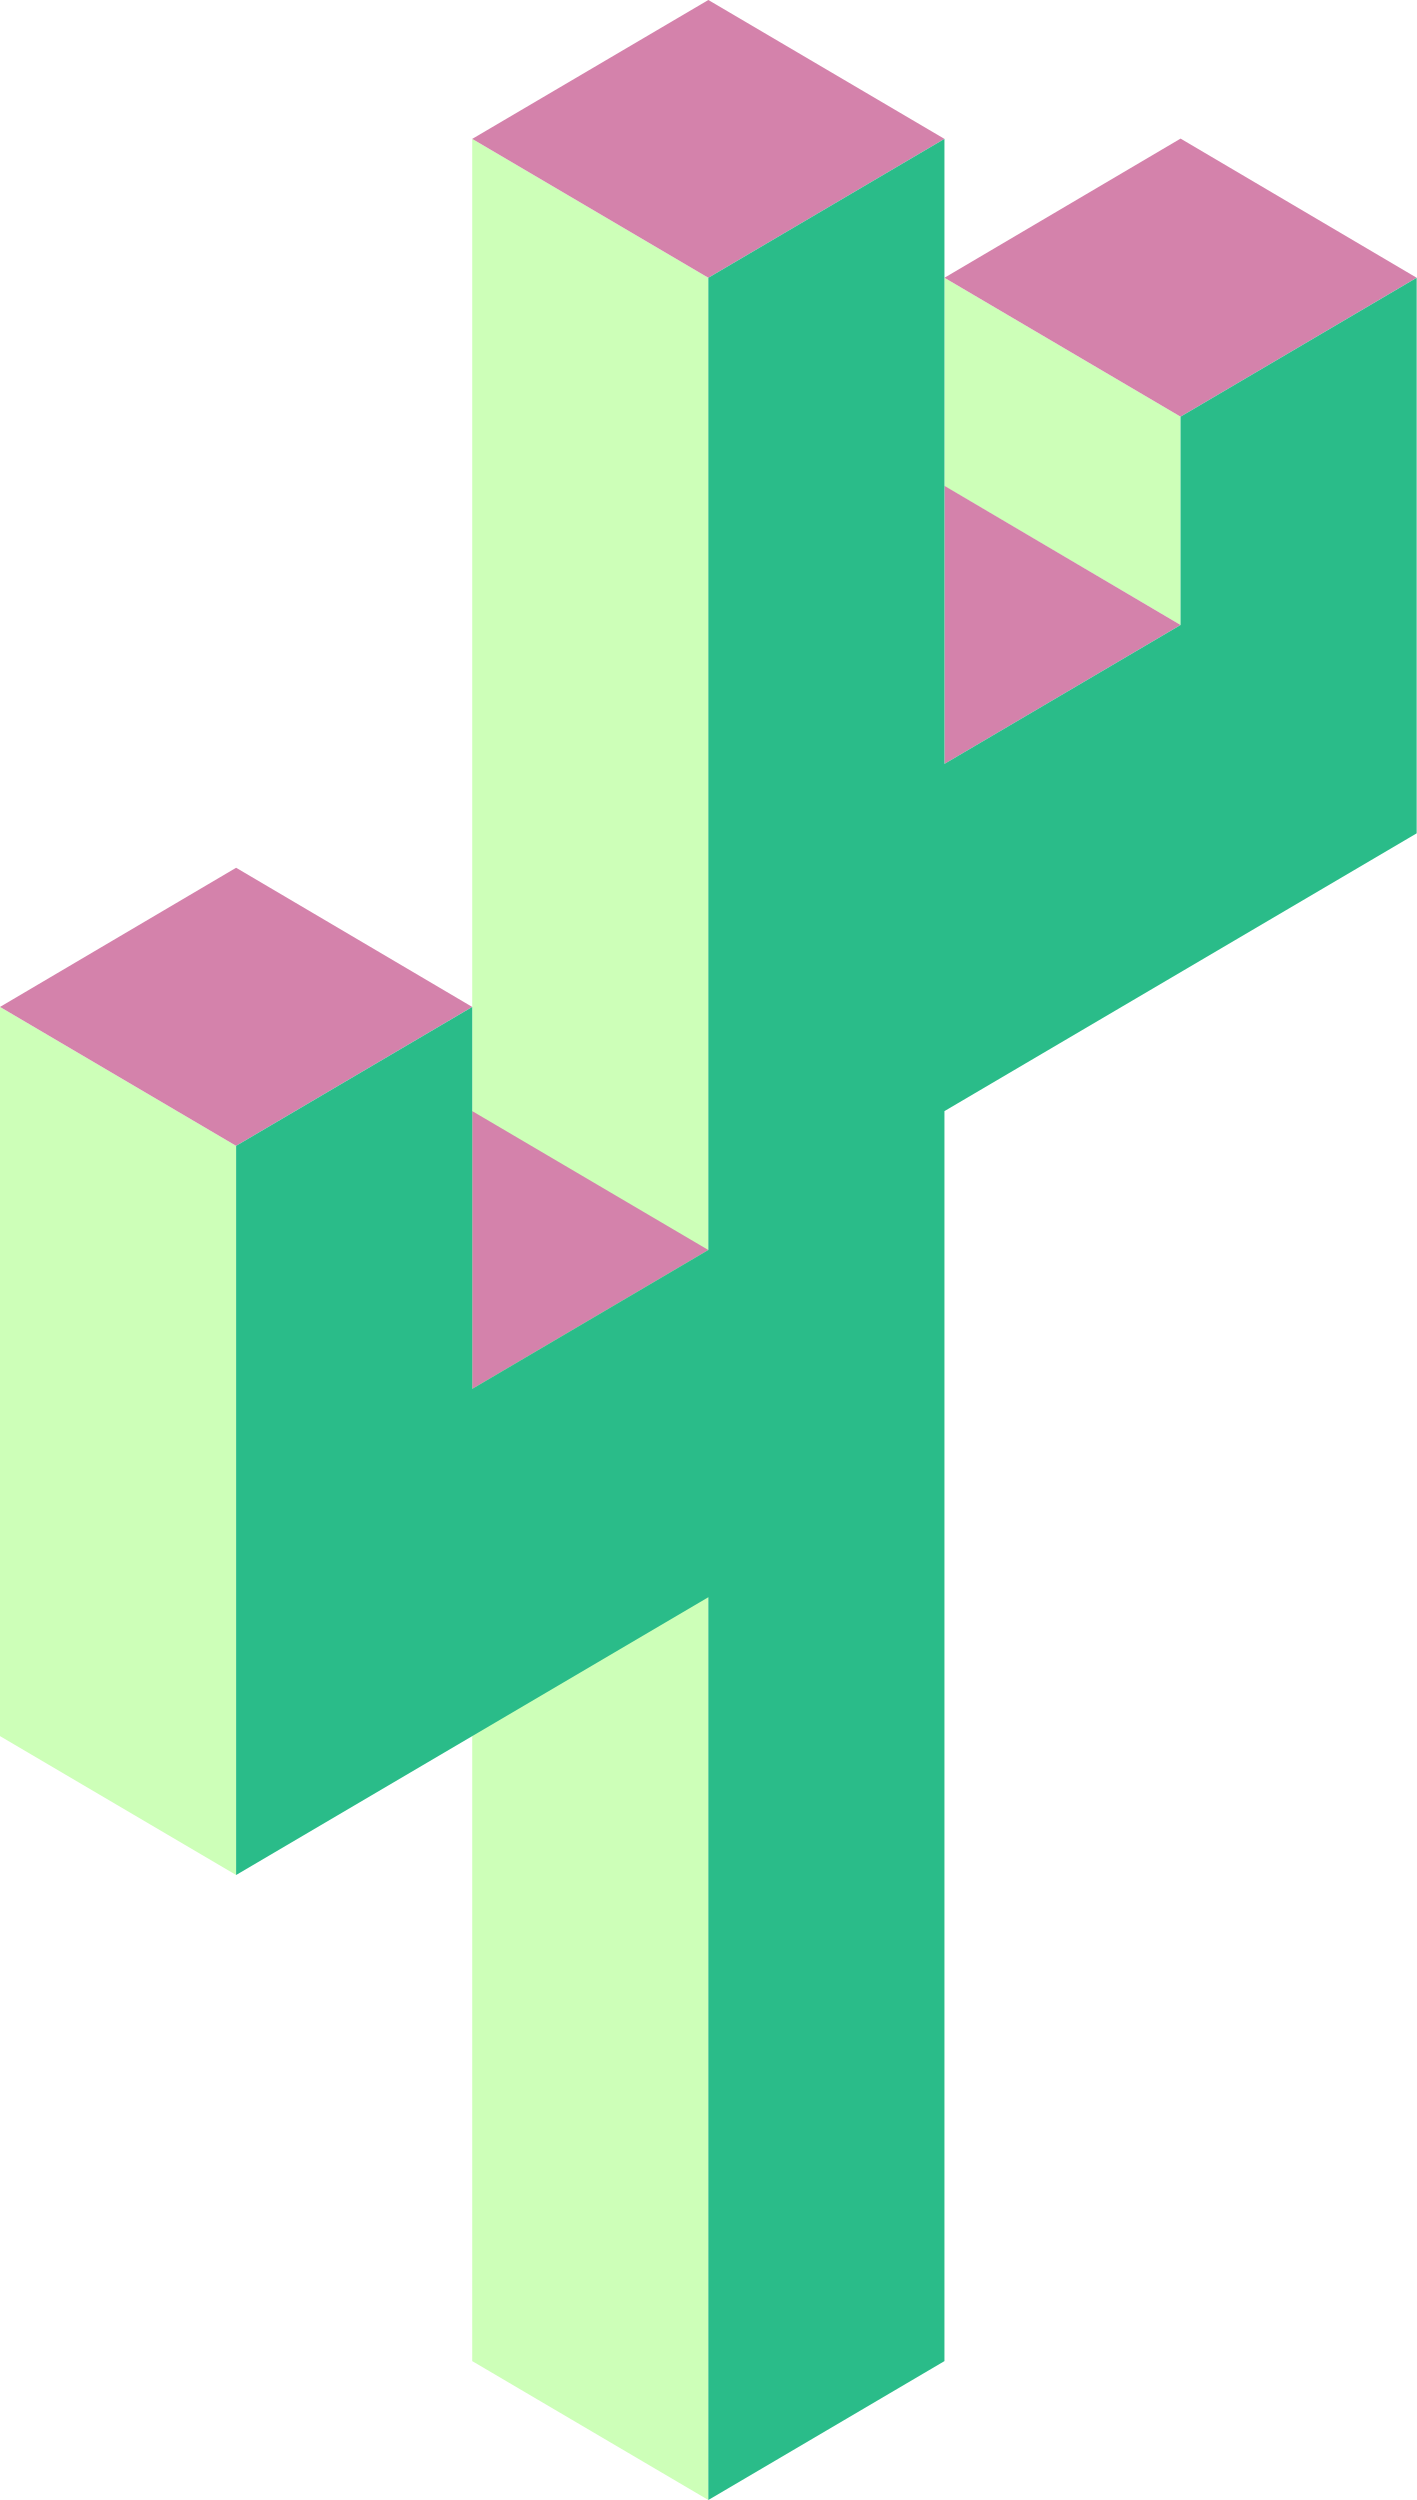
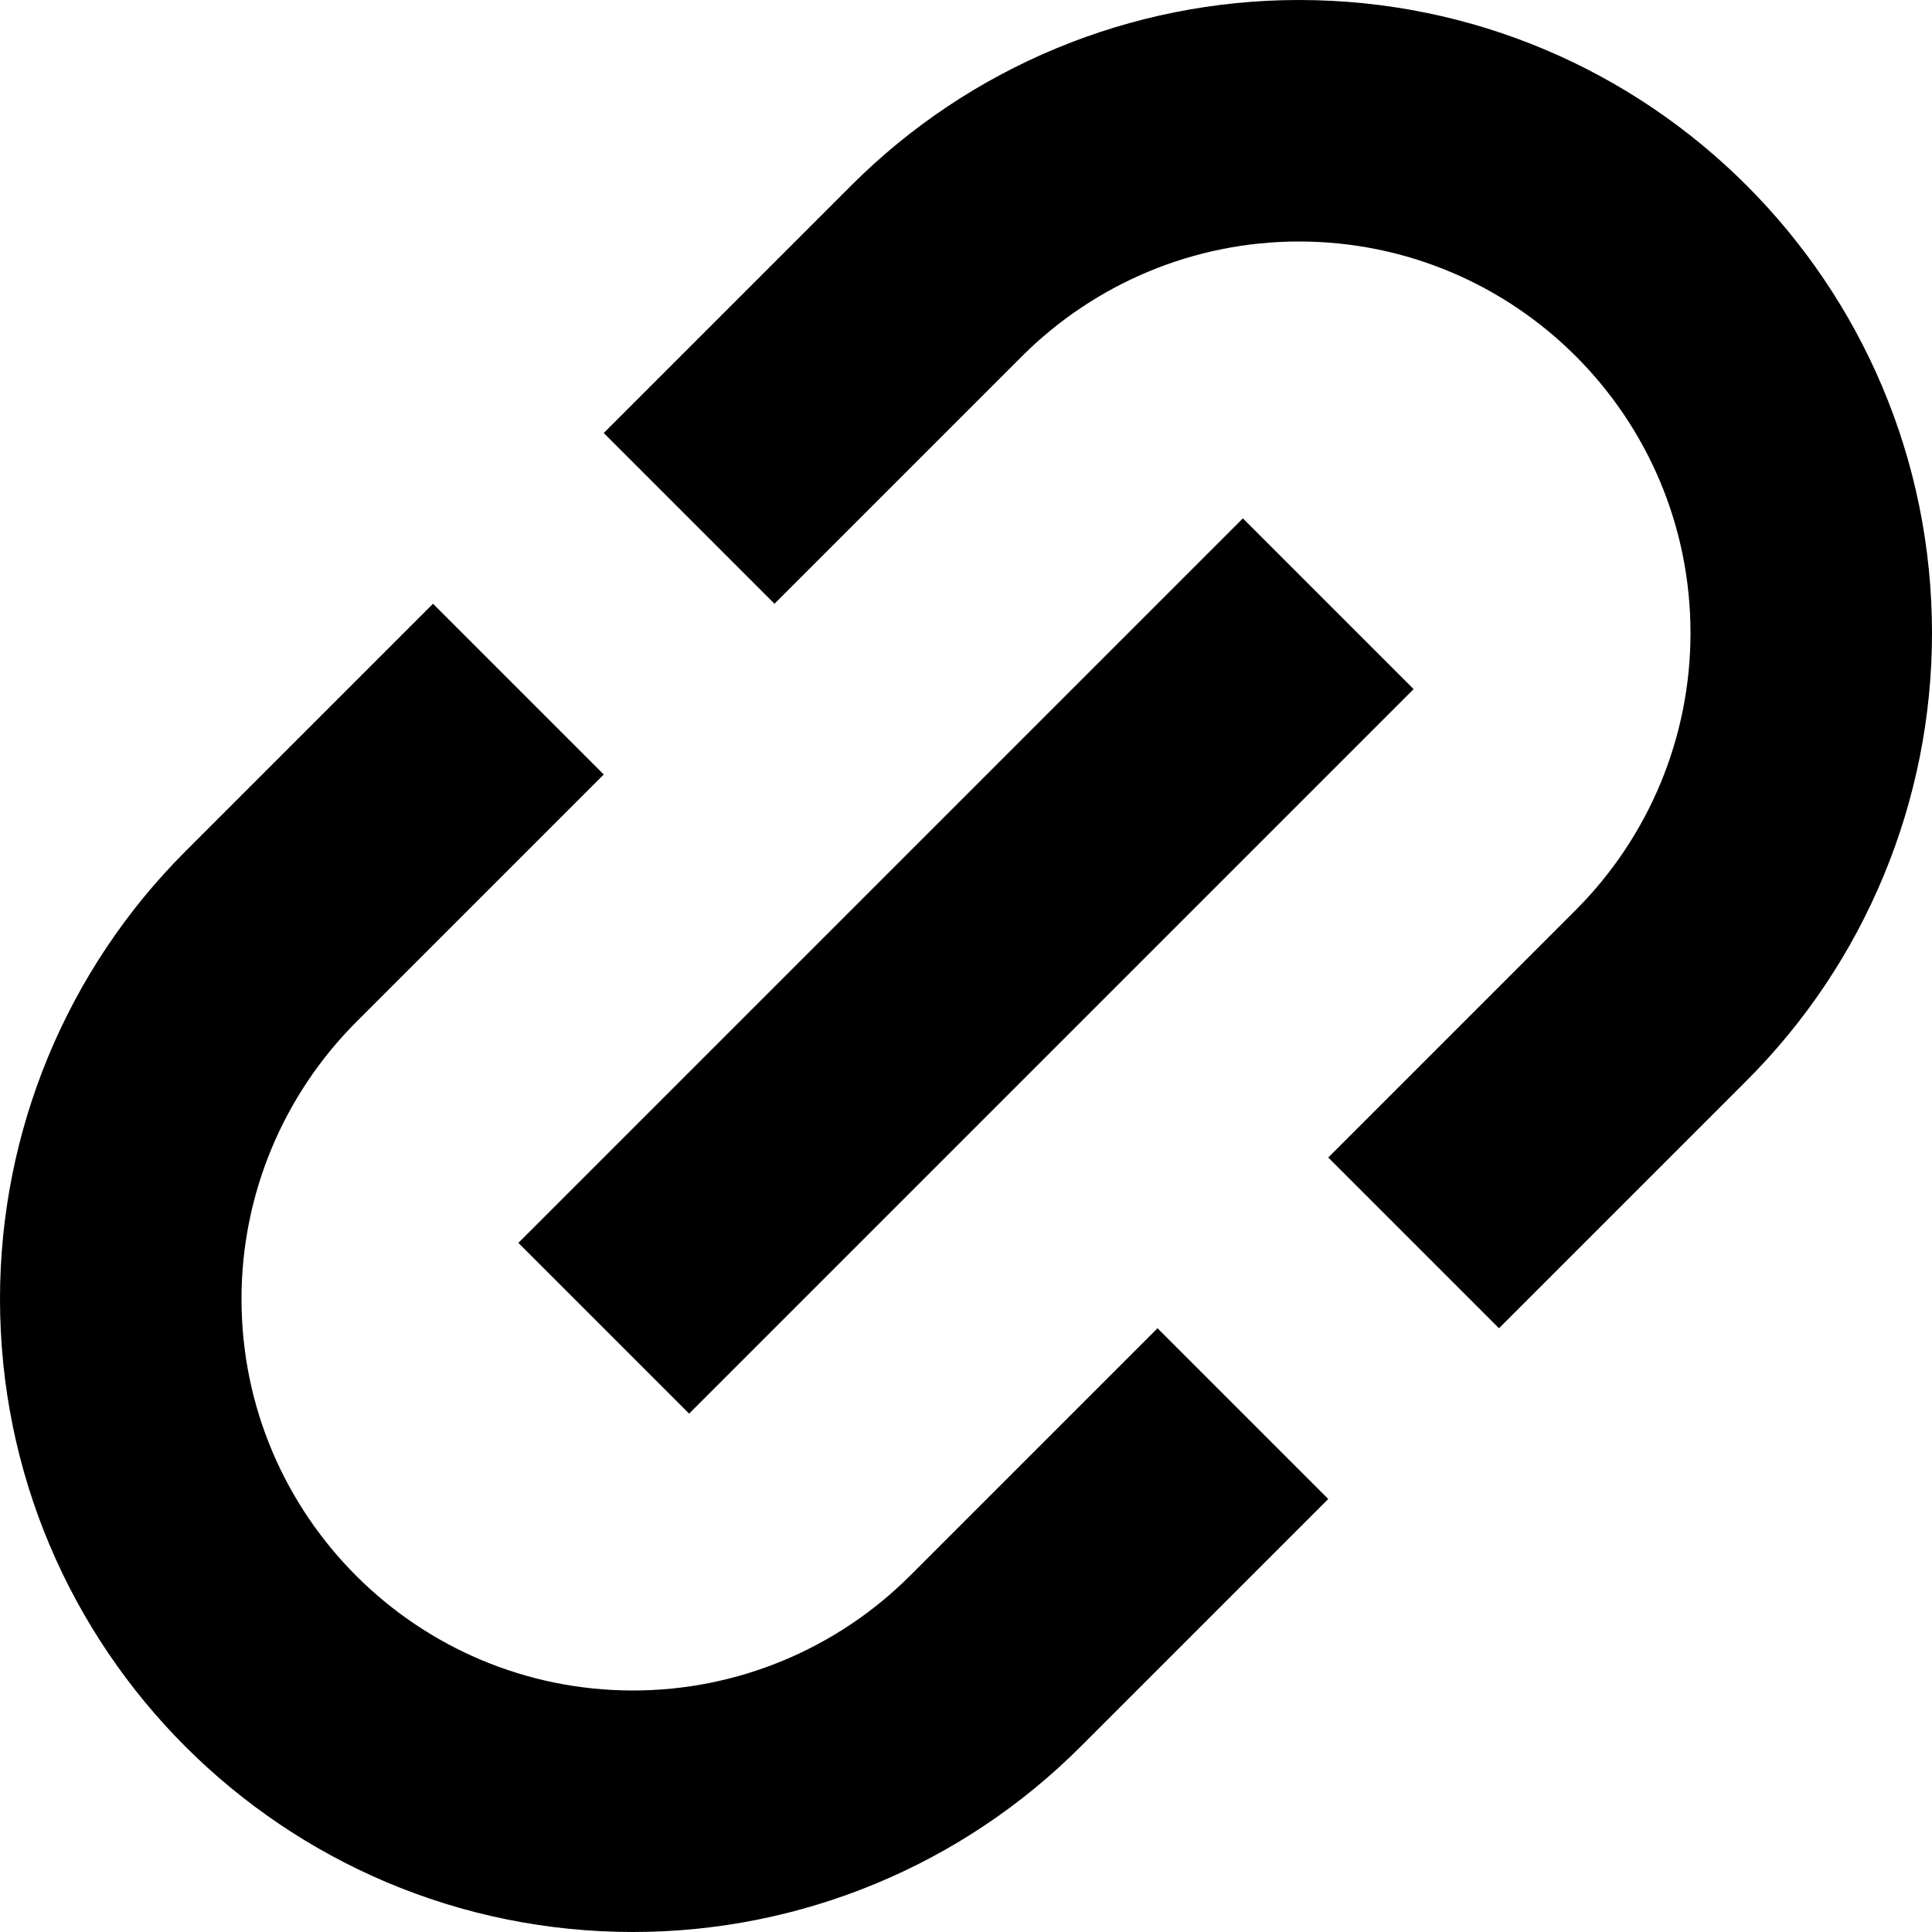
- <svg xmlns="http://www.w3.org/2000/svg" fill="none" viewBox="0 0 272 480">
-   <path fill="#cdffb8" d="M181.334 93.333v-40L226.667 80v40zM136.001 53.333 90.667 26.667v426.666L136.001 480zM45.333 220 0 193.334v140L45.333 360z" />
-   <path fill="#d482ab" d="M90.667 26.667 136.001 0l45.333 26.667-45.333 26.666zM181.334 53.33l45.333-26.72L272 53.33 226.667 80zM136 240l-45.333-26.67v53.34zM0 193.33l45.333-26.72 45.334 26.72L45.333 220zM181.334 93.277 226.667 120l-45.333 26.67z" />
-   <path fill="#2abc89" d="m136 53.333 45.333-26.666v120L226.667 120V80L272 53.333V160l-90.667 53.333v240L136 480V306.667L45.334 360V220l45.333-26.667v73.334L136 240z" />
+ <svg xmlns="http://www.w3.org/2000/svg" width="800px" height="800px" viewBox="0 0 16 16" fill="none">
+   <path d="M7.05 1.536C8.033 0.552 9.367 0 10.757 0C13.653 0 16 2.347 16 5.243C16 6.633 15.448 7.967 14.464 8.95L12.414 11L11 9.586L13.05 7.536C13.658 6.927 14 6.103 14 5.243C14 3.452 12.548 2 10.757 2C9.897 2 9.073 2.342 8.464 2.95L6.414 5L5 3.586L7.05 1.536Z" fill="#000000" />
+   <path d="M7.536 13.05L9.586 11L11 12.414L8.95 14.464C7.967 15.448 6.633 16 5.243 16C2.347 16 0 13.653 0 10.757C0 9.367 0.552 8.033 1.536 7.05L3.586 5L5 6.414L2.95 8.464C2.342 9.073 2 9.897 2 10.757C2 12.548 3.452 14 5.243 14C6.103 14 6.927 13.658 7.536 13.05Z" fill="#000000" />
+   <path d="M5.707 11.707L11.707 5.707L10.293 4.293L4.293 10.293L5.707 11.707Z" fill="#000000" />
</svg>
